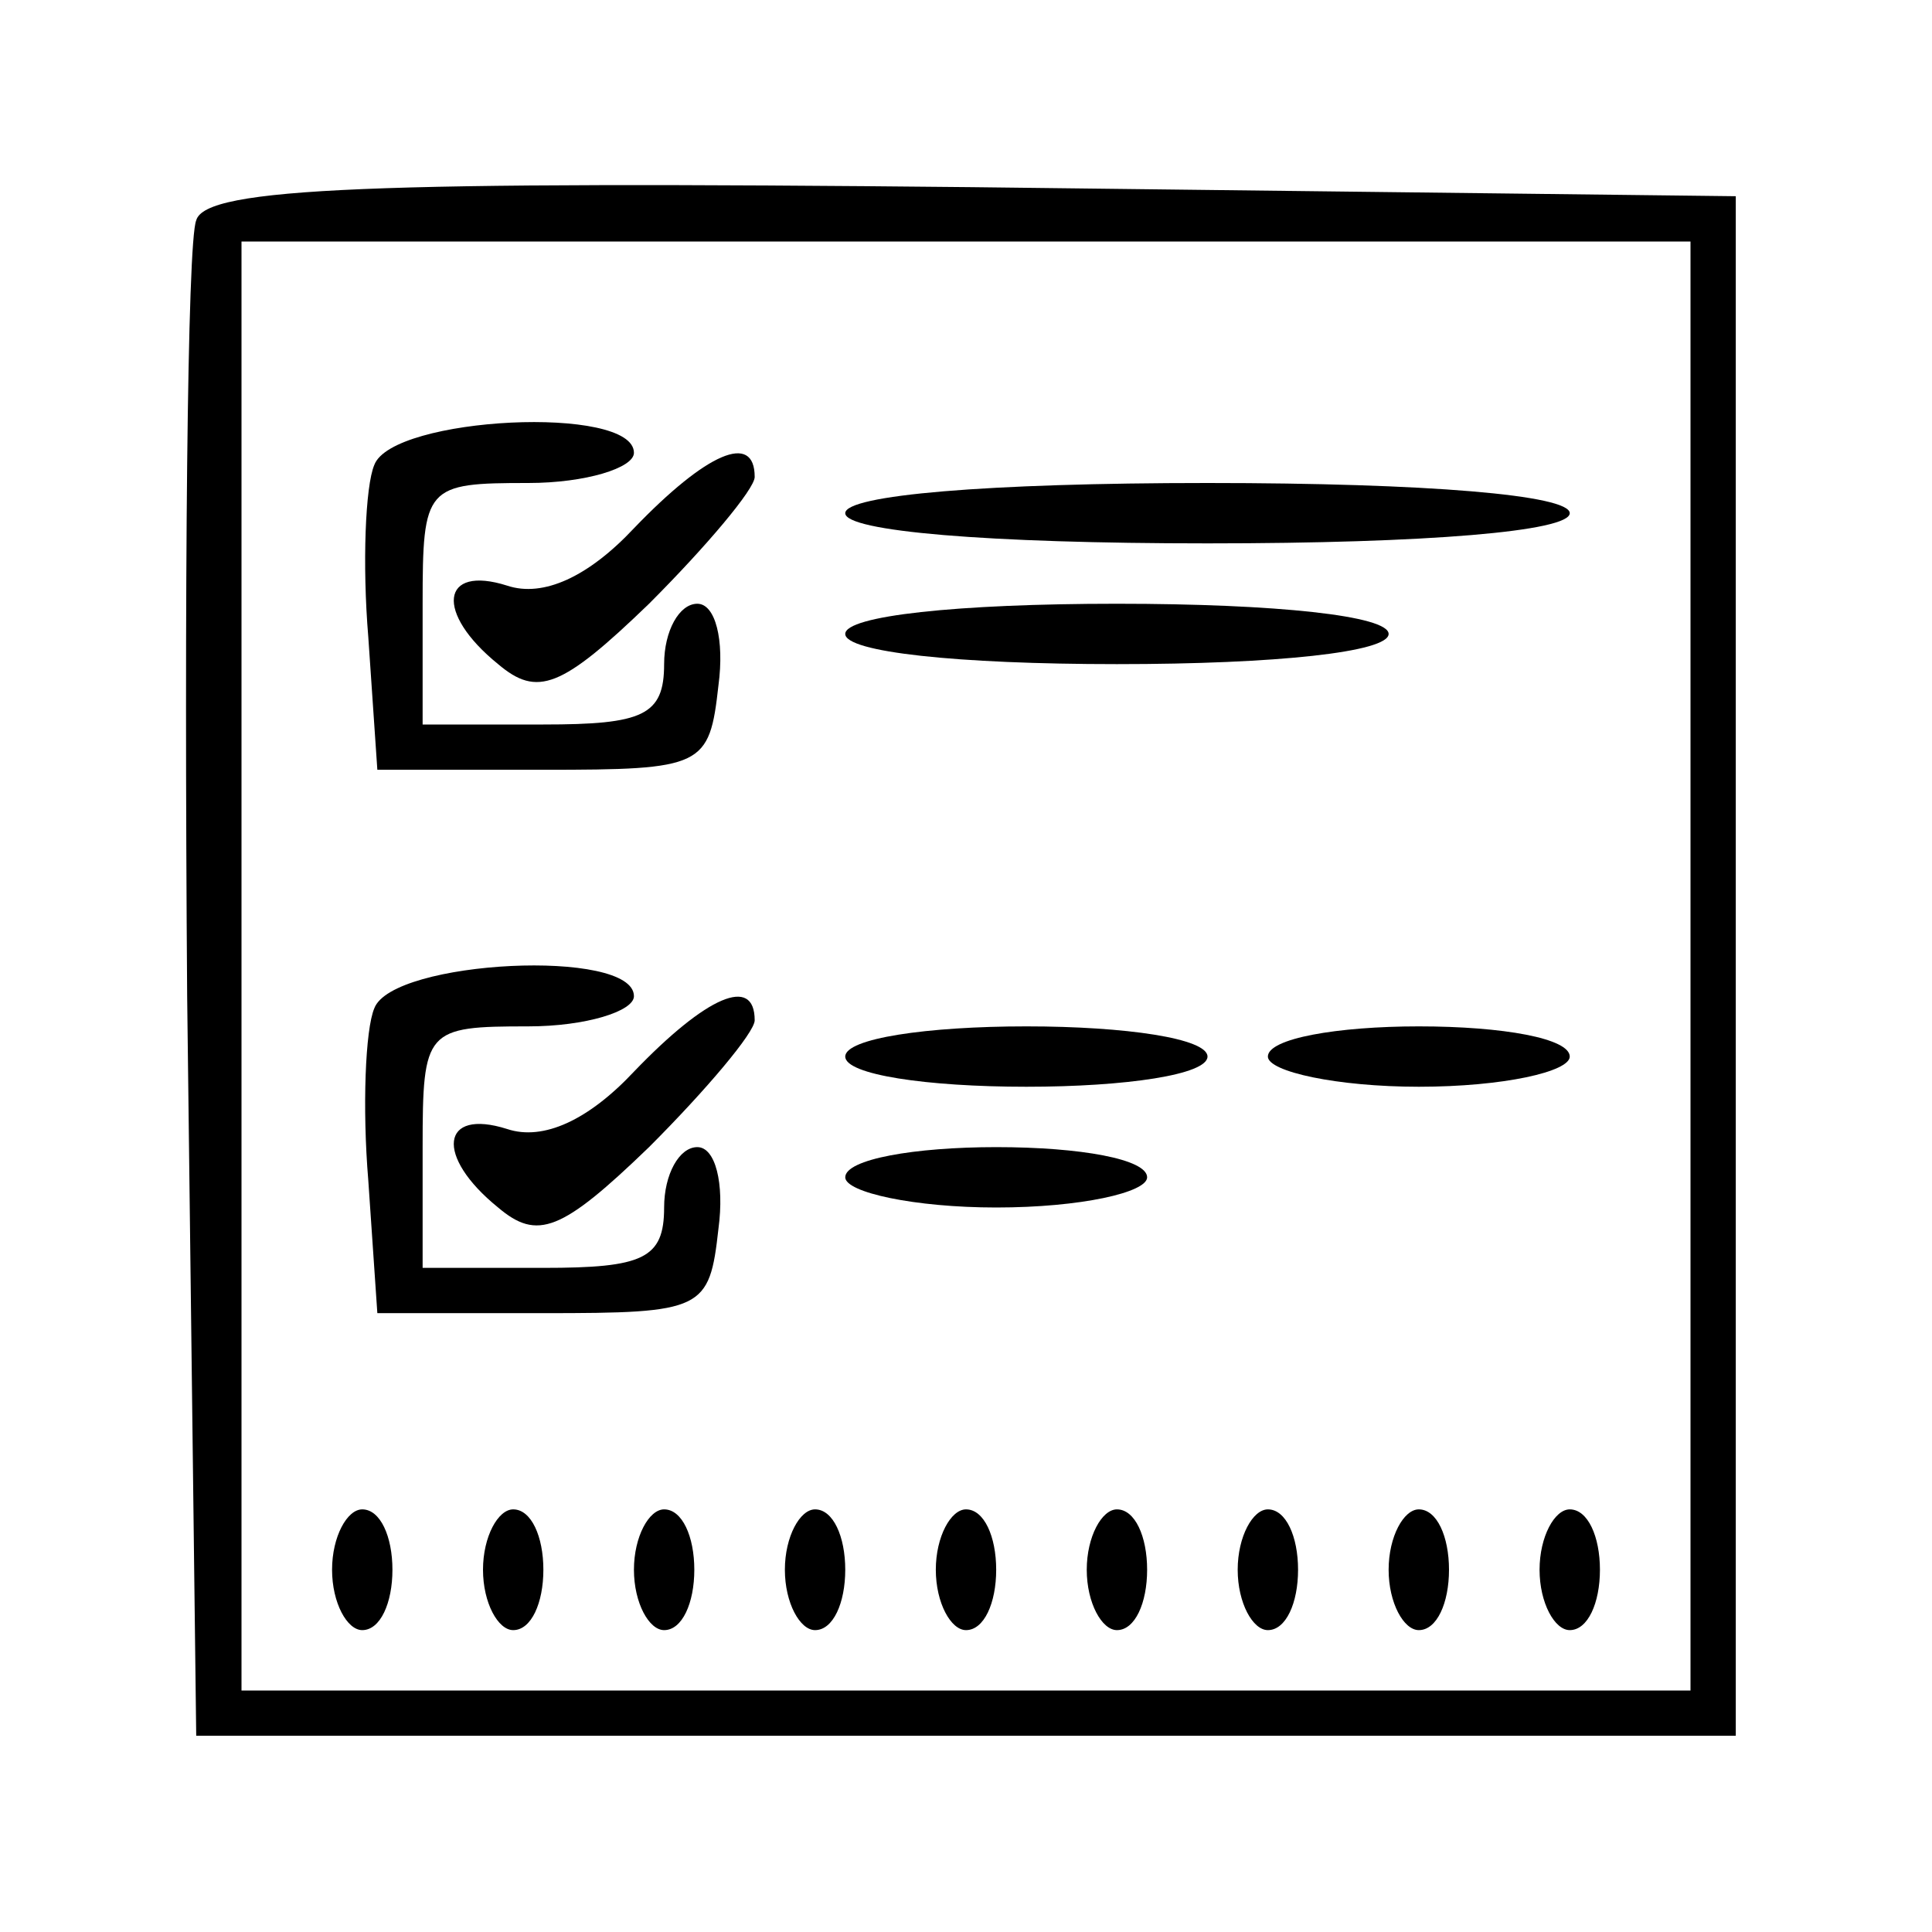
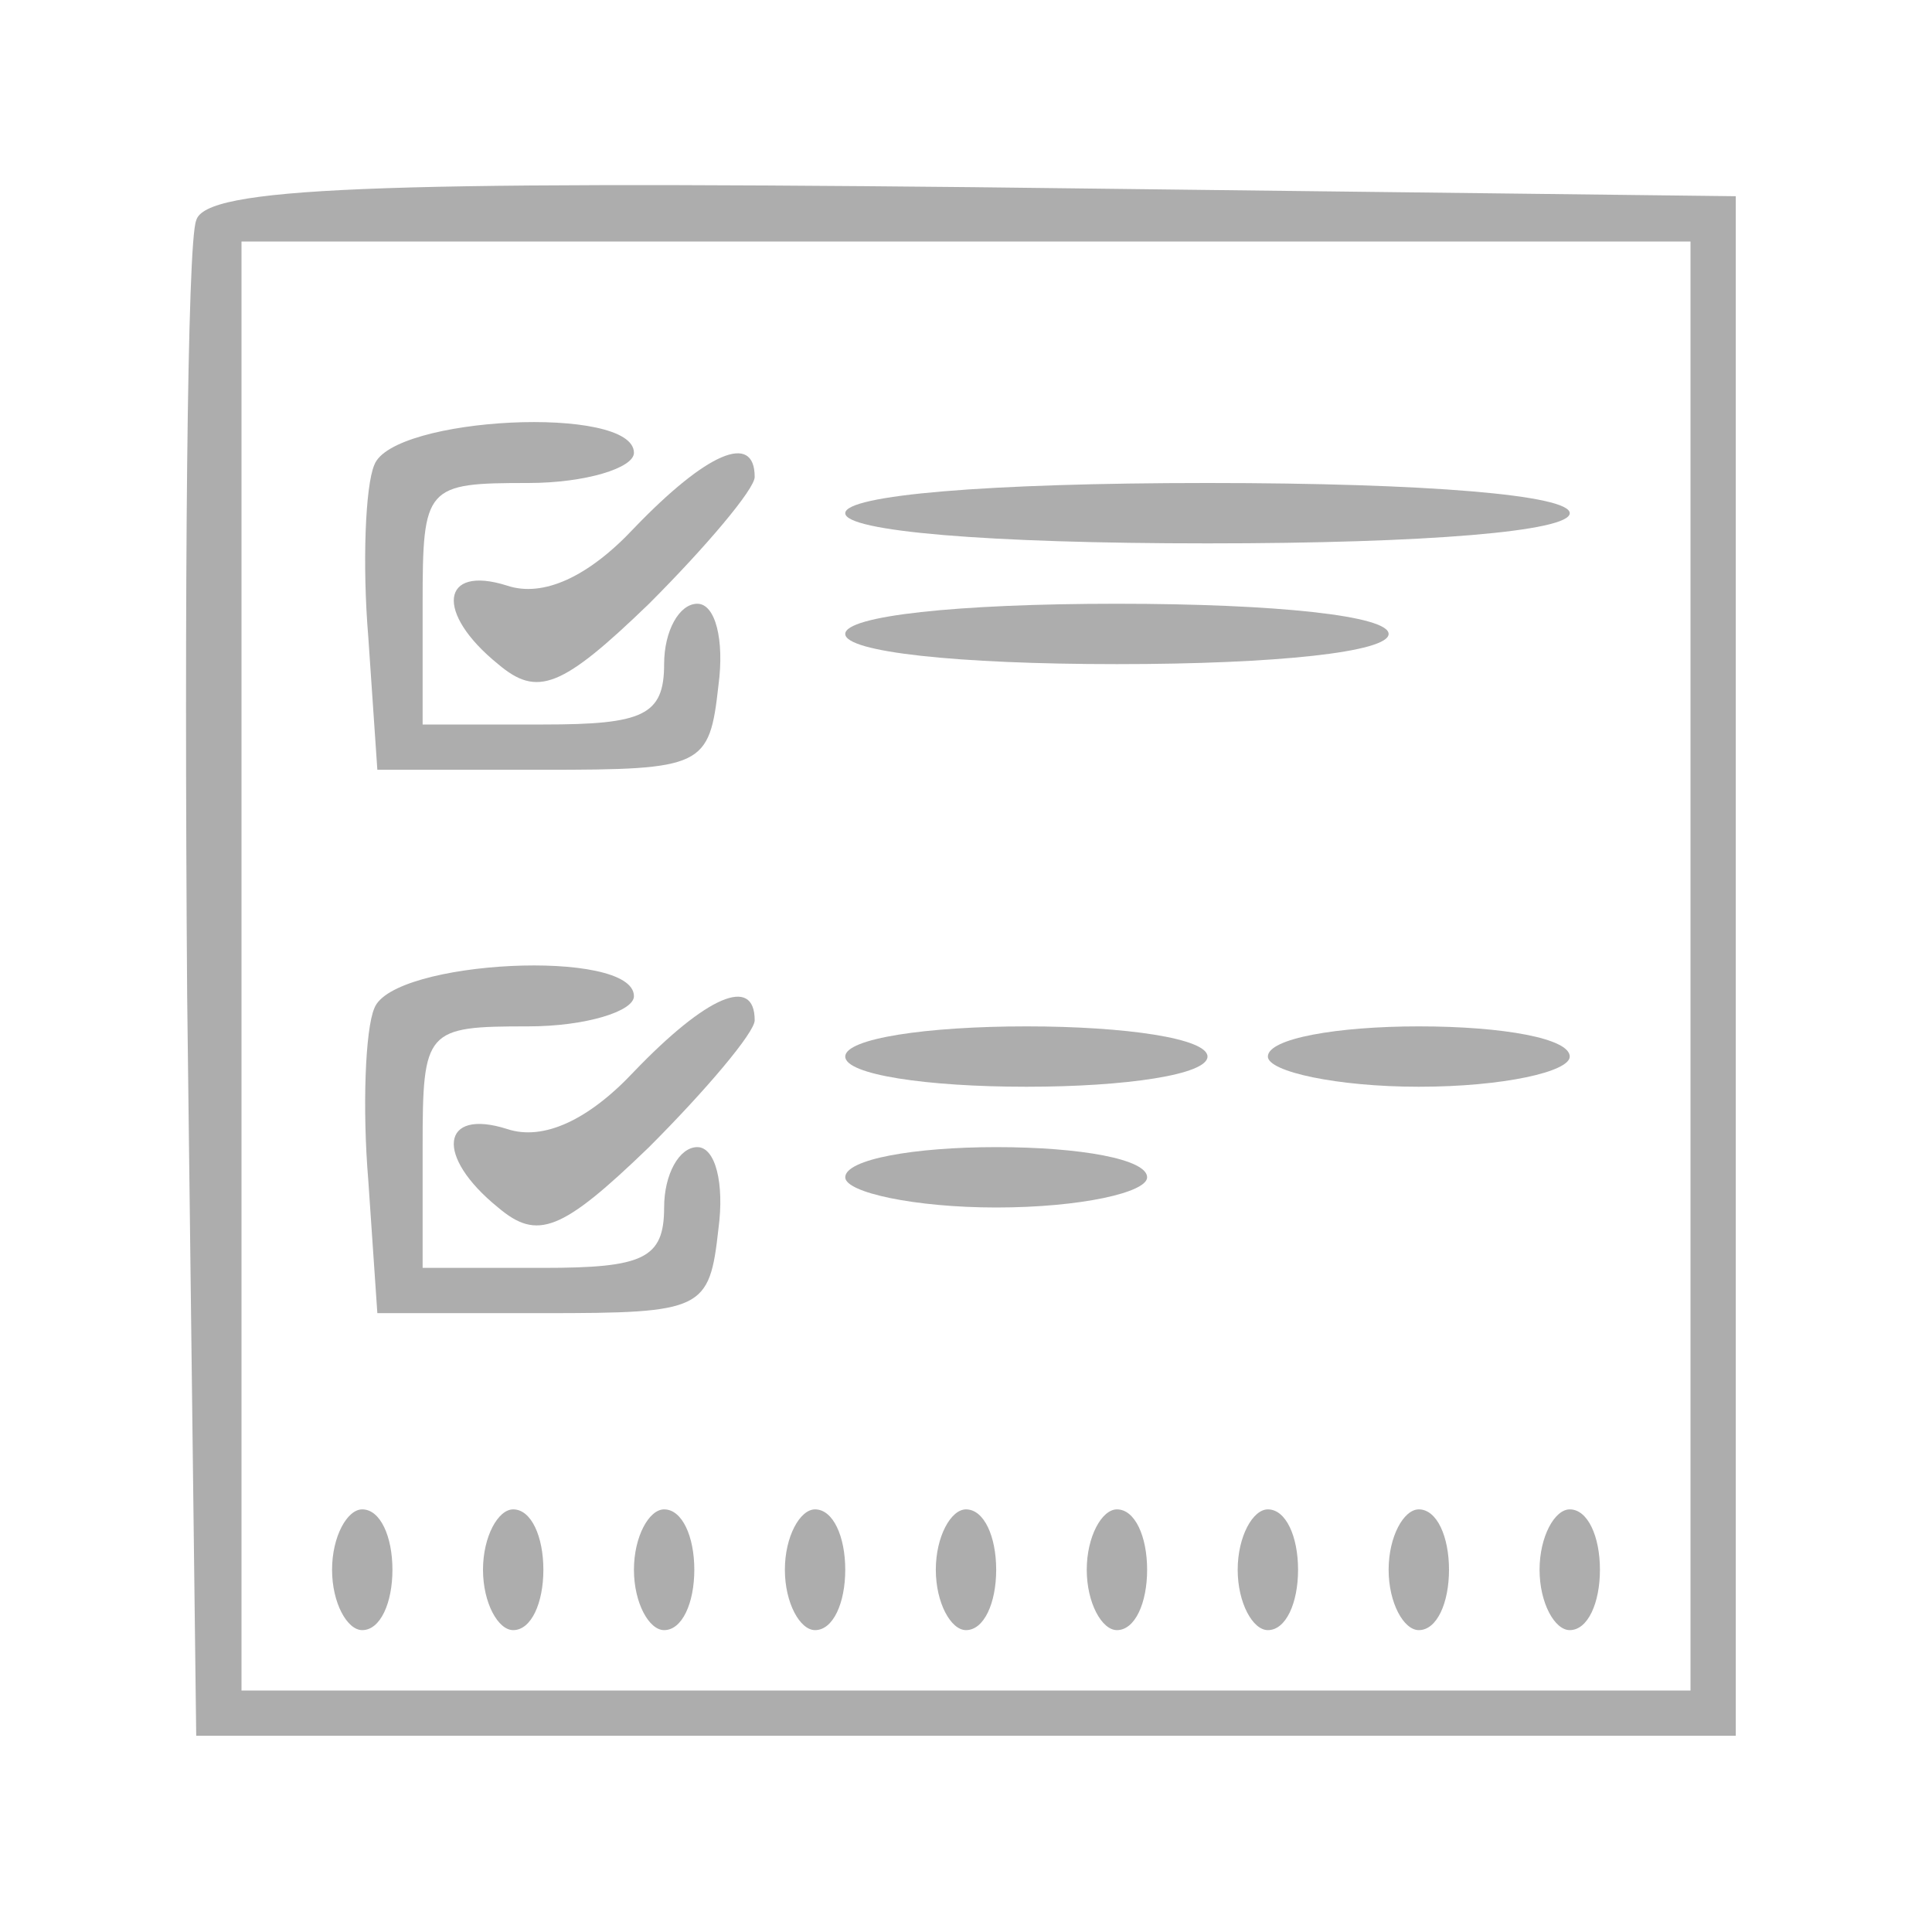
<svg xmlns="http://www.w3.org/2000/svg" version="1.0" width="64pt" height="64pt" viewBox="0 0 64 64" preserveAspectRatio="xMidYMid meet">
-   <g transform="translate(0,64) scale(0.1,-0.1)" fill="#000000" stroke="none">
+   <g transform="translate(0,64) scale(0.1,-0.1)" fill="#adadad" stroke="none">
    <path d="M65 567 c-3 -7 -4 -123 -3 -257 l3 -245 255 0 255 0 0 255 0 255 -253 3 c-198 2 -254 0 -257 -11z m495 -247 l0 -240 -240 0 -240 0 0 240 0 240 240 0 240 0 0 -240z" />
    <path d="M124 486 c-3 -7 -4 -33 -2 -57 l3 -44 55 0 c53 0 55 1 58 28 2 15 -1 27 -7 27 -6 0 -11 -9 -11 -20 0 -17 -7 -20 -40 -20 l-40 0 0 40 c0 39 1 40 35 40 19 0 35 5 35 10 0 16 -80 12 -86 -4z" />
    <path d="M210 465 c-15 -16 -30 -23 -42 -19 -22 7 -24 -9 -3 -26 13 -11 21 -8 50 20 19 19 35 38 35 42 0 15 -16 8 -40 -17z" />
    <path d="M280 470 c0 -6 47 -10 120 -10 73 0 120 4 120 10 0 6 -47 10 -120 10 -73 0 -120 -4 -120 -10z" />
    <path d="M280 430 c0 -6 37 -10 90 -10 53 0 90 4 90 10 0 6 -37 10 -90 10 -53 0 -90 -4 -90 -10z" />
    <path d="M124 306 c-3 -7 -4 -33 -2 -57 l3 -44 55 0 c53 0 55 1 58 28 2 15 -1 27 -7 27 -6 0 -11 -9 -11 -20 0 -17 -7 -20 -40 -20 l-40 0 0 40 c0 39 1 40 35 40 19 0 35 5 35 10 0 16 -80 12 -86 -4z" />
    <path d="M210 285 c-15 -16 -30 -23 -42 -19 -22 7 -24 -9 -3 -26 13 -11 21 -8 50 20 19 19 35 38 35 42 0 15 -16 8 -40 -17z" />
    <path d="M280 290 c0 -6 27 -10 60 -10 33 0 60 4 60 10 0 6 -27 10 -60 10 -33 0 -60 -4 -60 -10z" />
    <path d="M420 290 c0 -5 23 -10 50 -10 28 0 50 5 50 10 0 6 -22 10 -50 10 -27 0 -50 -4 -50 -10z" />
    <path d="M280 250 c0 -5 23 -10 50 -10 28 0 50 5 50 10 0 6 -22 10 -50 10 -27 0 -50 -4 -50 -10z" />
    <path d="M110 120 c0 -11 5 -20 10 -20 6 0 10 9 10 20 0 11 -4 20 -10 20 -5 0 -10 -9 -10 -20z" />
    <path d="M160 120 c0 -11 5 -20 10 -20 6 0 10 9 10 20 0 11 -4 20 -10 20 -5 0 -10 -9 -10 -20z" />
    <path d="M210 120 c0 -11 5 -20 10 -20 6 0 10 9 10 20 0 11 -4 20 -10 20 -5 0 -10 -9 -10 -20z" />
    <path d="M260 120 c0 -11 5 -20 10 -20 6 0 10 9 10 20 0 11 -4 20 -10 20 -5 0 -10 -9 -10 -20z" />
    <path d="M310 120 c0 -11 5 -20 10 -20 6 0 10 9 10 20 0 11 -4 20 -10 20 -5 0 -10 -9 -10 -20z" />
    <path d="M360 120 c0 -11 5 -20 10 -20 6 0 10 9 10 20 0 11 -4 20 -10 20 -5 0 -10 -9 -10 -20z" />
    <path d="M410 120 c0 -11 5 -20 10 -20 6 0 10 9 10 20 0 11 -4 20 -10 20 -5 0 -10 -9 -10 -20z" />
    <path d="M460 120 c0 -11 5 -20 10 -20 6 0 10 9 10 20 0 11 -4 20 -10 20 -5 0 -10 -9 -10 -20z" />
    <path d="M510 120 c0 -11 5 -20 10 -20 6 0 10 9 10 20 0 11 -4 20 -10 20 -5 0 -10 -9 -10 -20z" />
  </g>
</svg>
